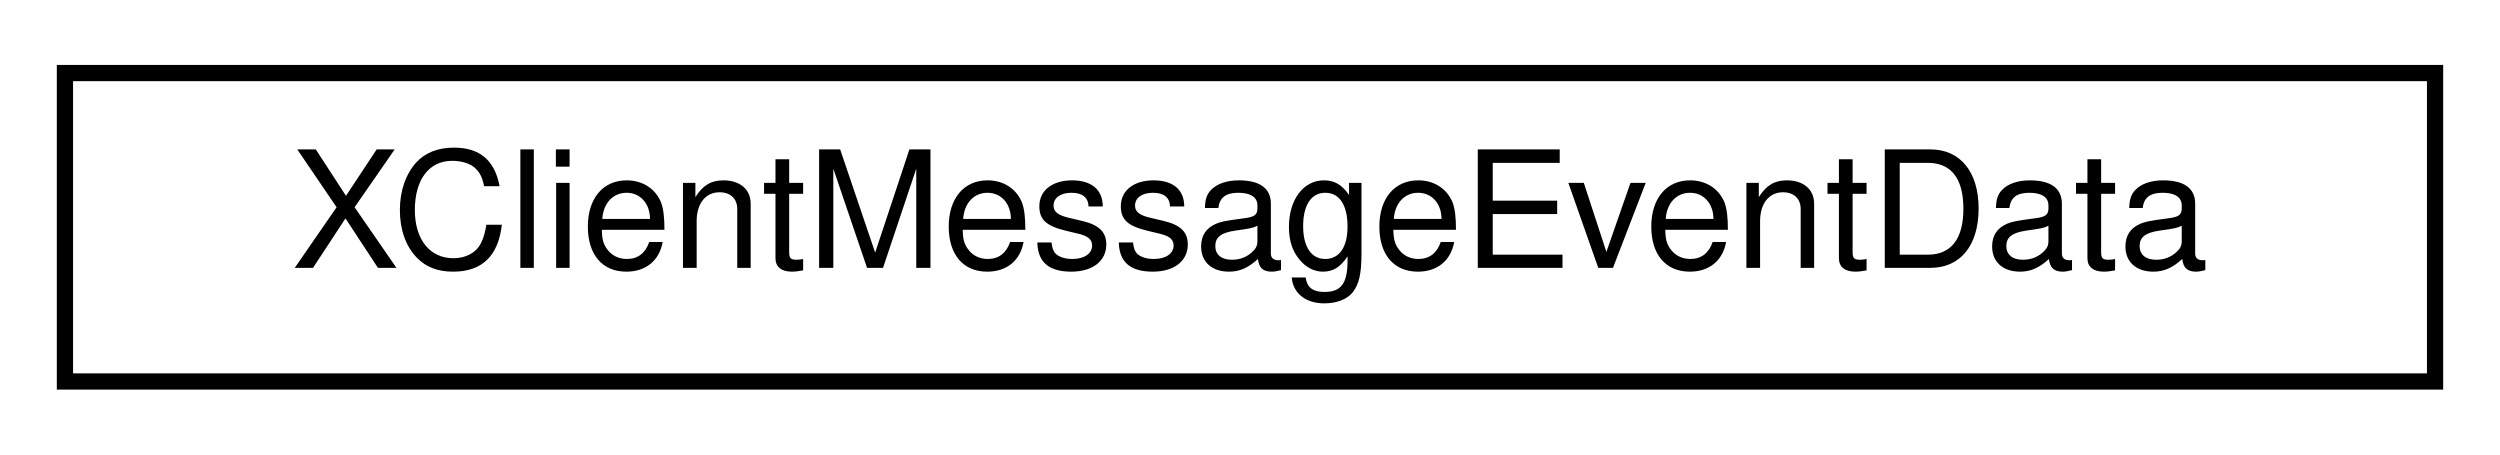
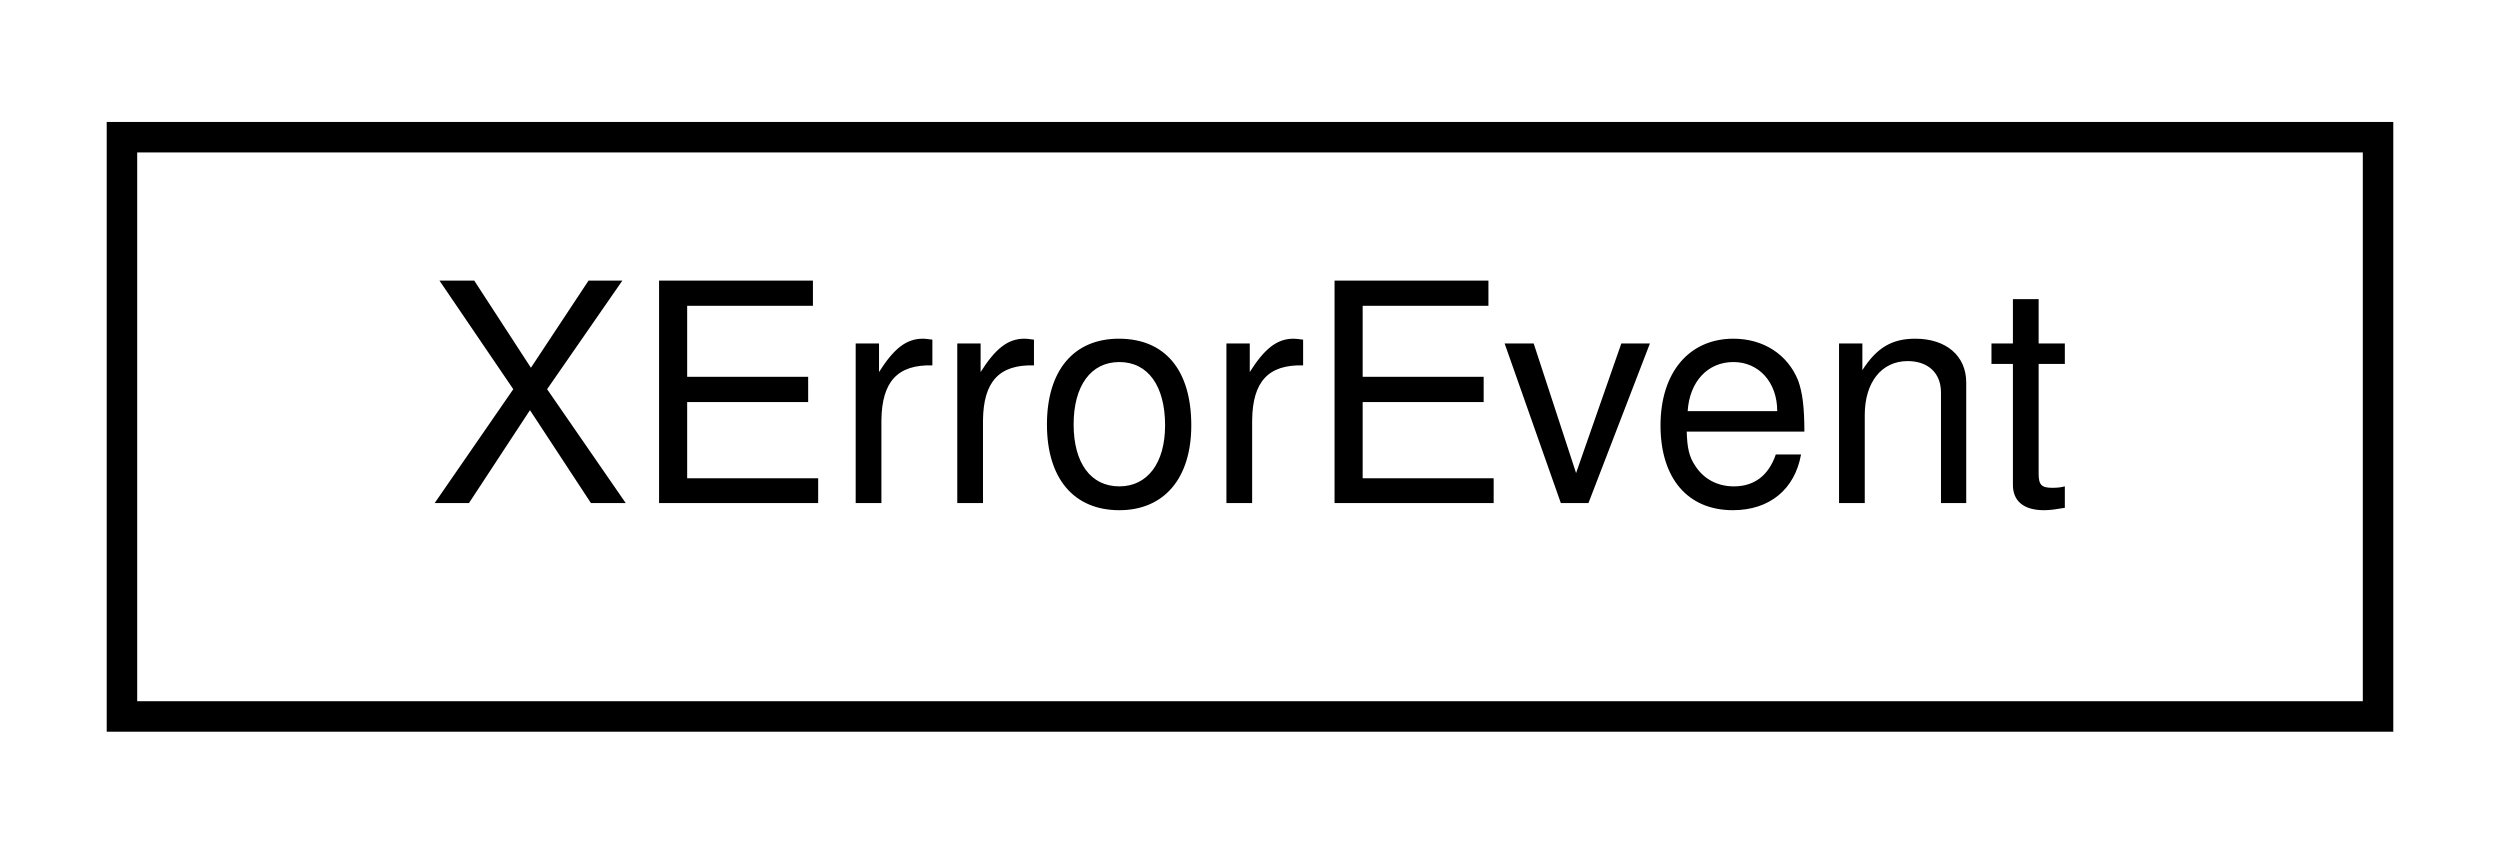
- <svg xmlns="http://www.w3.org/2000/svg" xmlns:xlink="http://www.w3.org/1999/xlink" width="154pt" height="28pt" viewBox="0.00 0.00 154.00 28.00">
+ <svg xmlns="http://www.w3.org/2000/svg" xmlns:xlink="http://www.w3.org/1999/xlink" width="82pt" height="28pt" viewBox="0.00 0.00 82.00 28.00">
  <g id="graph0" class="graph" transform="scale(1 1) rotate(0) translate(4 24)">
    <g id="node1" class="node">
      <g id="a_node1">
-         <a xlink:href="struct_x_client_message_event_data.html" target="_top" xlink:title=" ">
-           <polygon fill="none" stroke="black" points="0,-0.5 0,-19.5 146,-19.5 146,-0.5 0,-0.5" />
-           <text text-anchor="middle" x="73" y="-7.5" font-family="Helvetica,sans-Serif" font-size="10.00">XClientMessageEventData</text>
+         <a xlink:href="class_x_error_event.html" target="_top" xlink:title=" ">
+           <polygon fill="none" stroke="black" points="0,-0.5 0,-19.5 74,-19.5 74,-0.5 0,-0.5" />
+           <text text-anchor="middle" x="37" y="-7.5" font-family="Helvetica,sans-Serif" font-size="10.00">XErrorEvent</text>
        </a>
      </g>
    </g>
  </g>
</svg>
